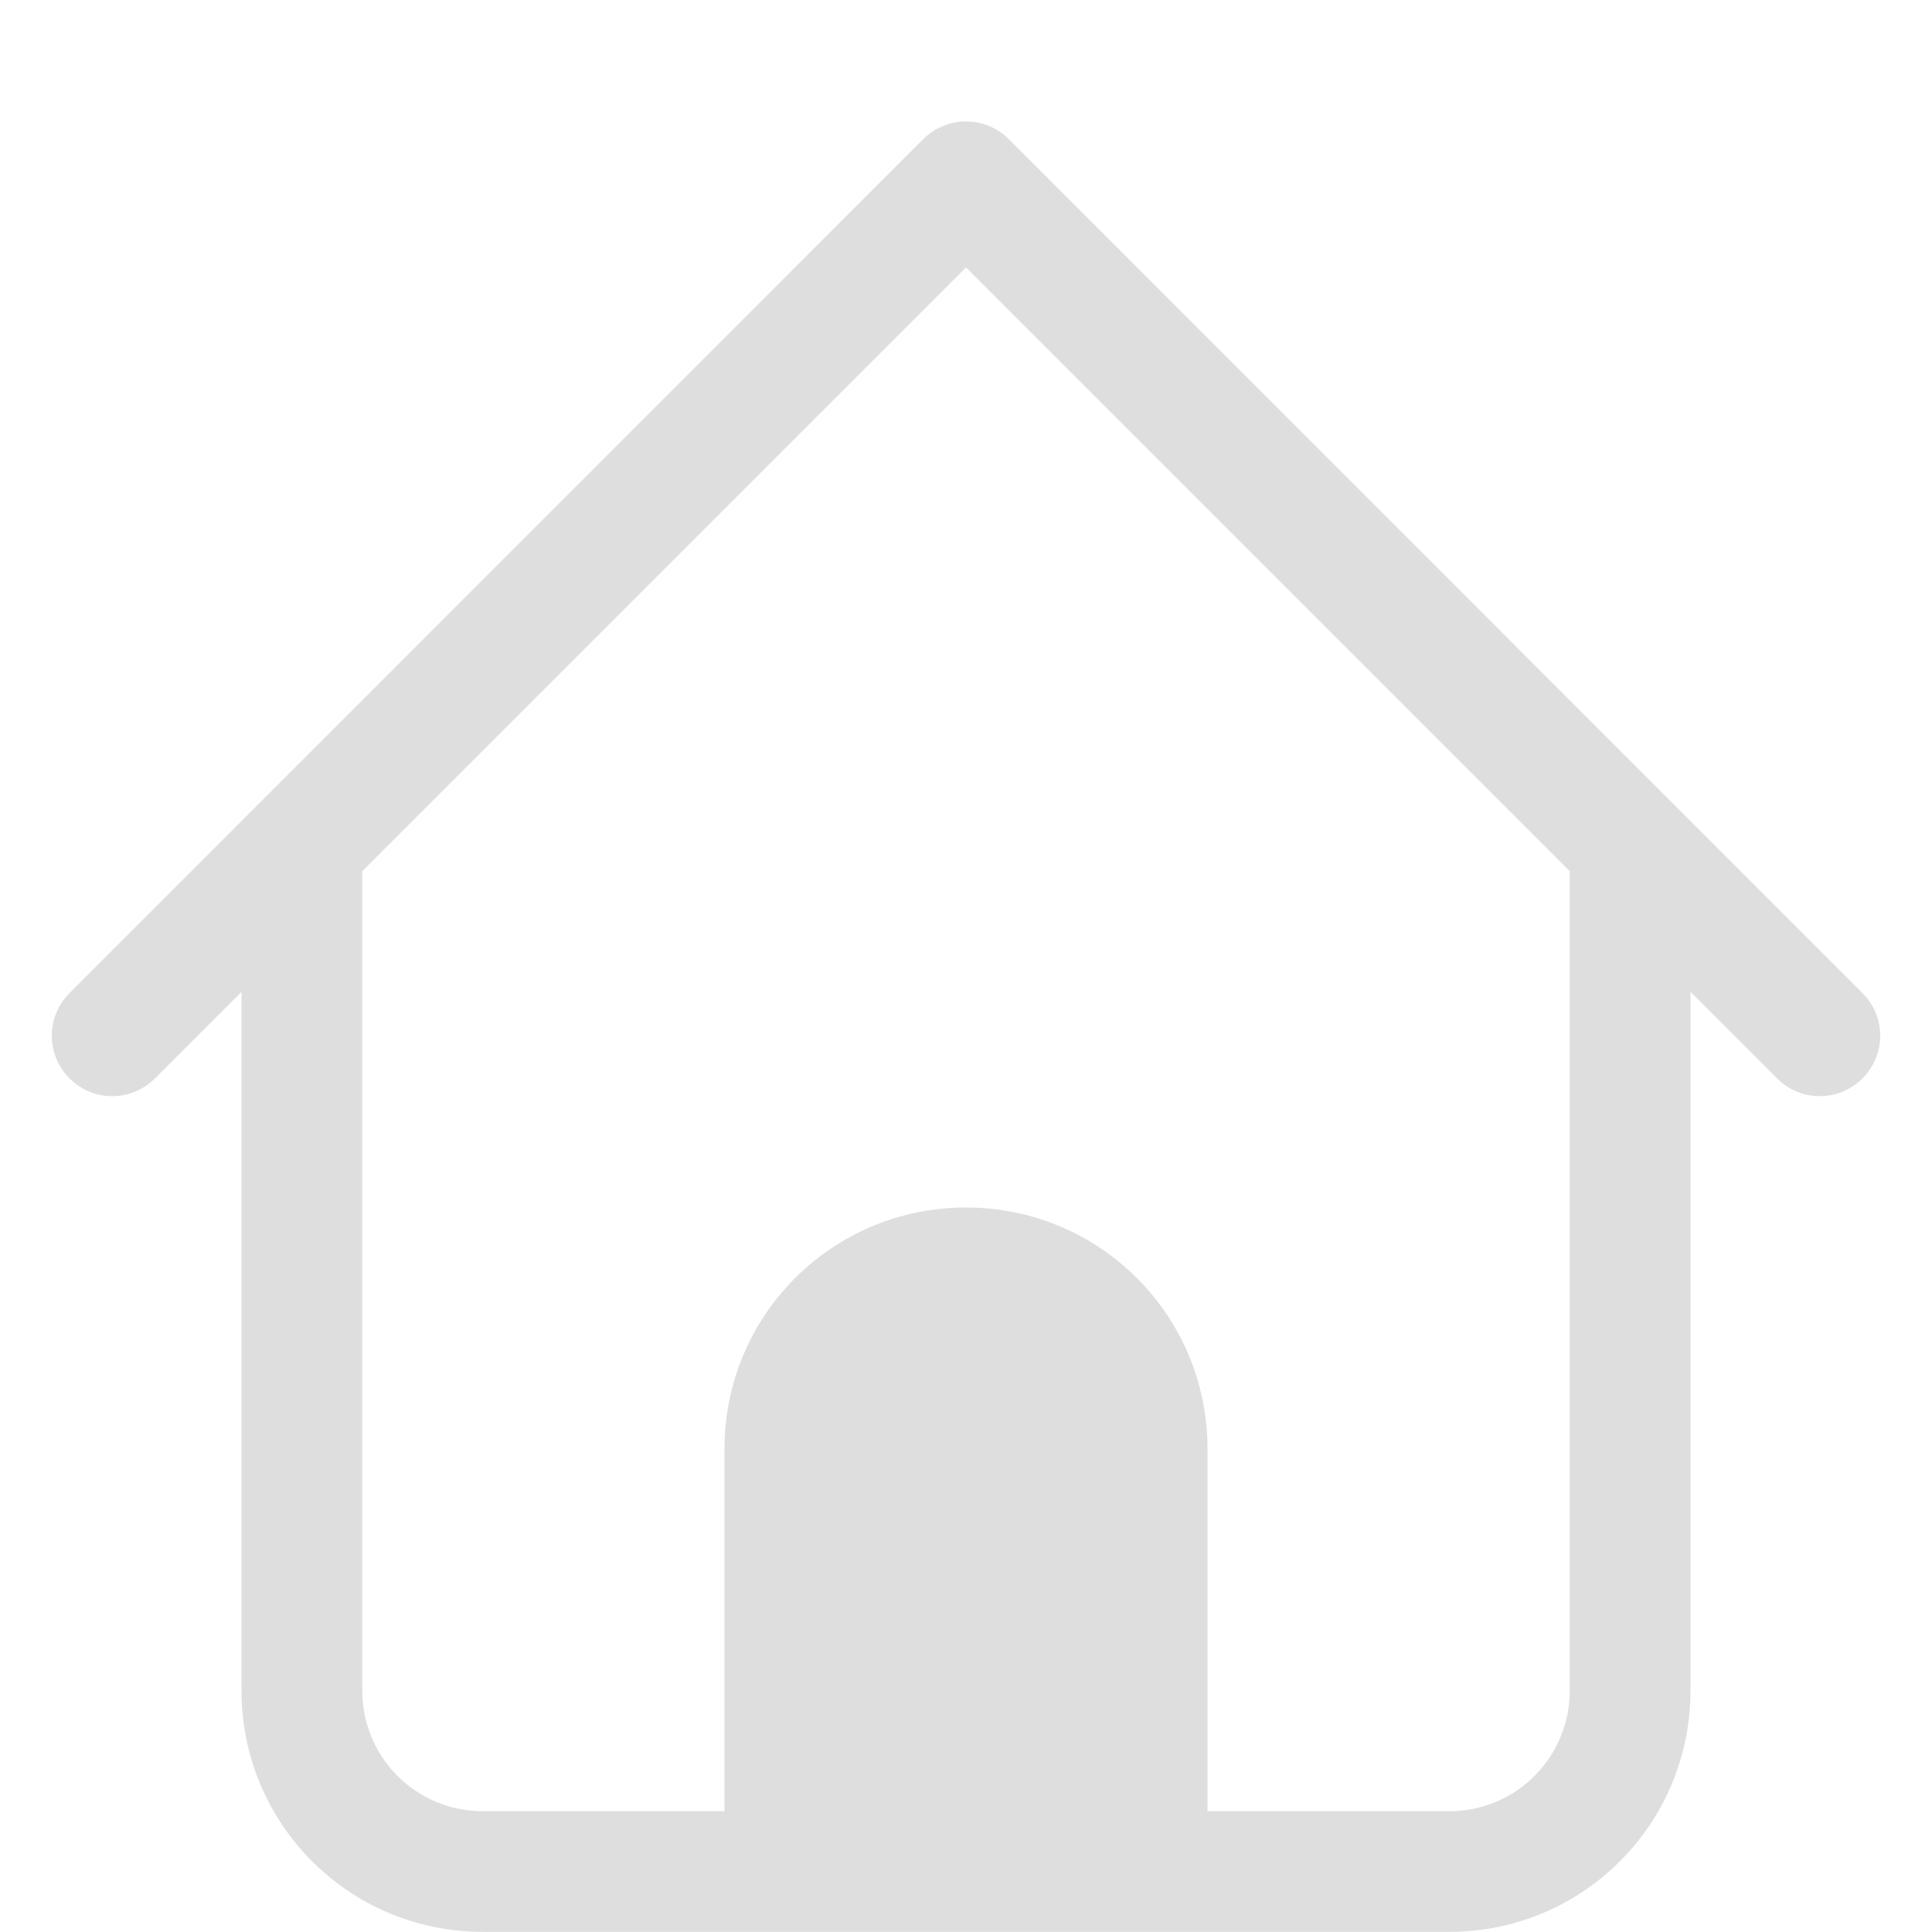
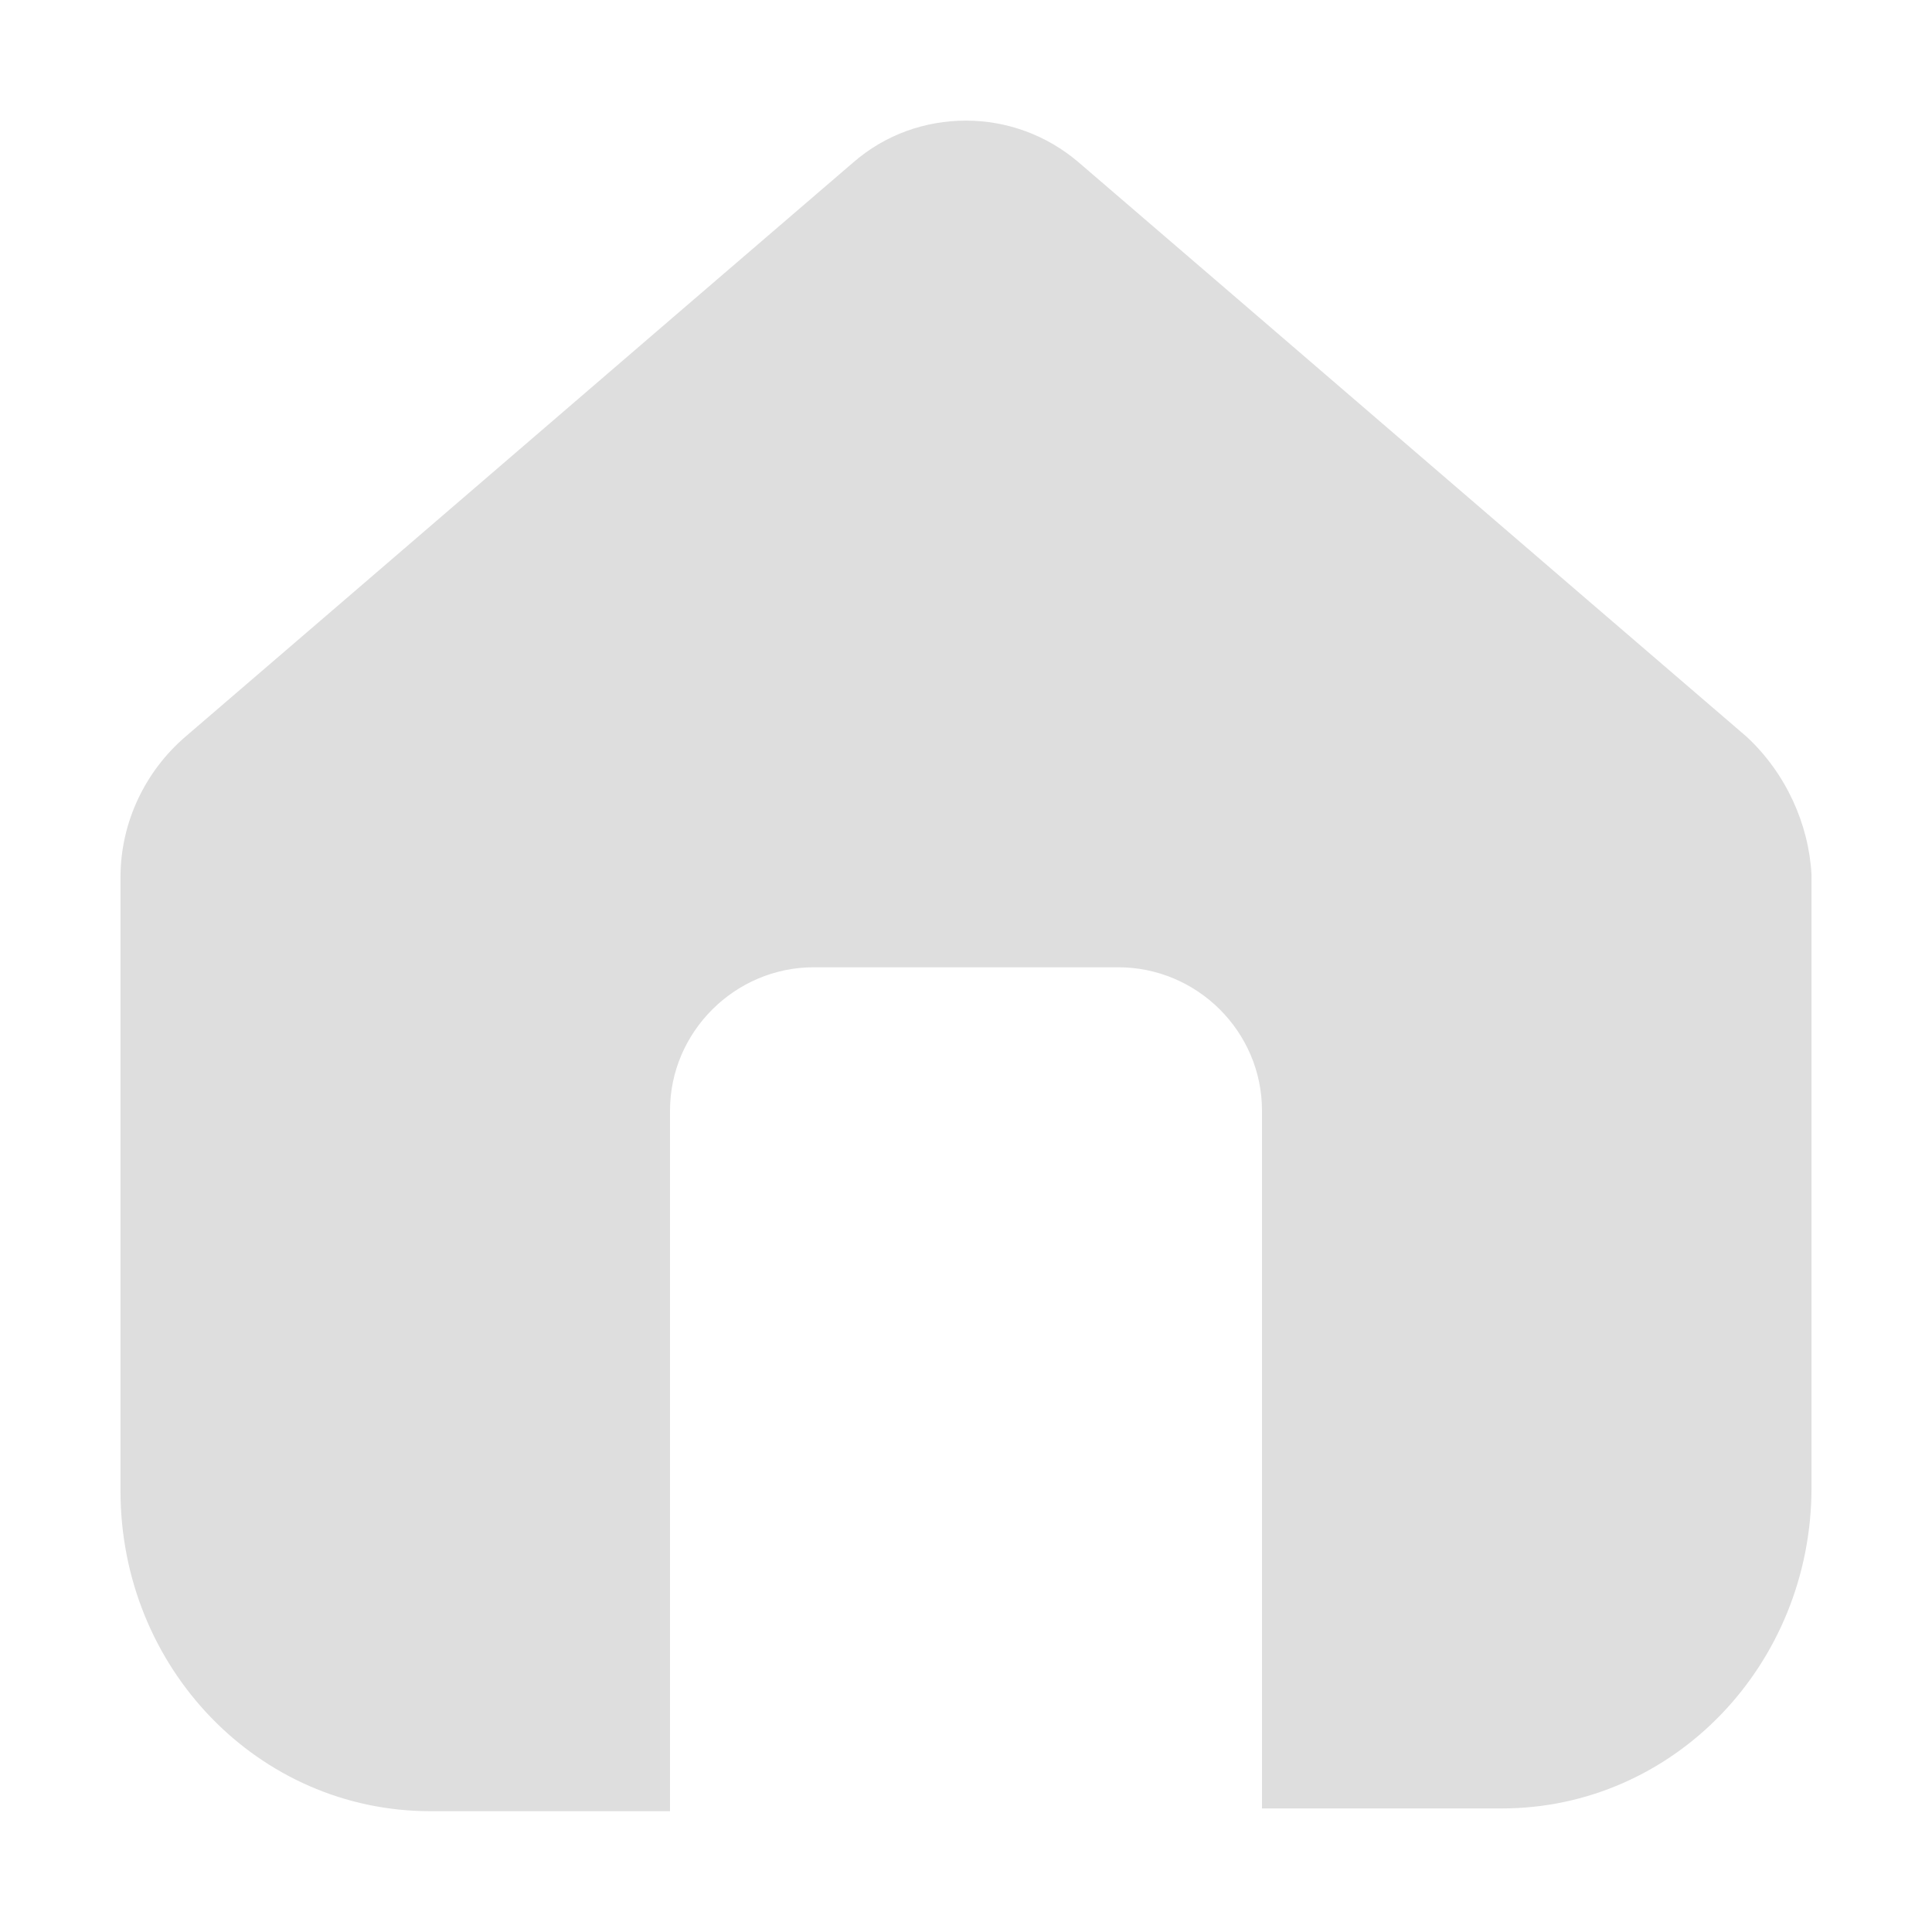
- <svg xmlns="http://www.w3.org/2000/svg" width="16" height="16" version="1.1">
-   <defs>
+ <svg xmlns="http://www.w3.org/2000/svg" width="16" height="16" viewBox="0 0 4.233 4.233" version="1.1" id="svg847">
+   <defs id="defs841">
    <style id="current-color-scheme" type="text/css">.ColorScheme-Text { color:#dedede; }</style>
  </defs>
-   <path class="ColorScheme-Text" d="m8 1.006c-0.128 0-0.256 0.049-0.354 0.146l-7.07 7.072c-0.196 0.196-0.196 0.511 0 0.707s0.511 0.196 0.707 0l0.717-0.717v5.785c0 1.108 0.892 2 2 2h8c1.108 0 2-0.892 2-2v-5.785l0.717 0.717c0.196 0.196 0.511 0.196 0.707 0s0.196-0.511 0-0.707l-7.07-7.072c-0.098-0.098-0.226-0.146-0.354-0.146zm0 1.209 5 5v6.785c0 0.554-0.446 1-1 1h-2v-3c0-1.108-0.892-2-2-2s-2 0.892-2 2v3h-2c-0.554 0-1-0.446-1-1v-6.785z" fill="currentColor" />
+   <g id="layer1" transform="translate(0,-292.7667)">
+     <path id="rect946" class="ColorScheme-Text" style="fill:currentColor;fill-opacity:1;stroke-width:0.99" d="m 2.117,293.031 c 0.088,0 0.176,0.031 0.247,0.092 0.488,0.419 0.975,0.839 1.463,1.258 0.086,0.08 0.136,0.191 0.142,0.302 v 1.343 c 0,0.388 -0.302,0.703 -0.679,0.703 H 2.765 v -1.529 c 0,-0.173 -0.142,-0.314 -0.315,-0.314 H 1.783 c -0.173,0 -0.315,0.142 -0.315,0.314 v 1.535 H 0.943 c -0.377,0 -0.679,-0.314 -0.679,-0.702 v -1.344 c 0,-0.123 0.056,-0.234 0.142,-0.308 0.488,-0.419 0.975,-0.839 1.463,-1.258 0.071,-0.062 0.159,-0.092 0.247,-0.092 z" />
+   </g>
</svg>
